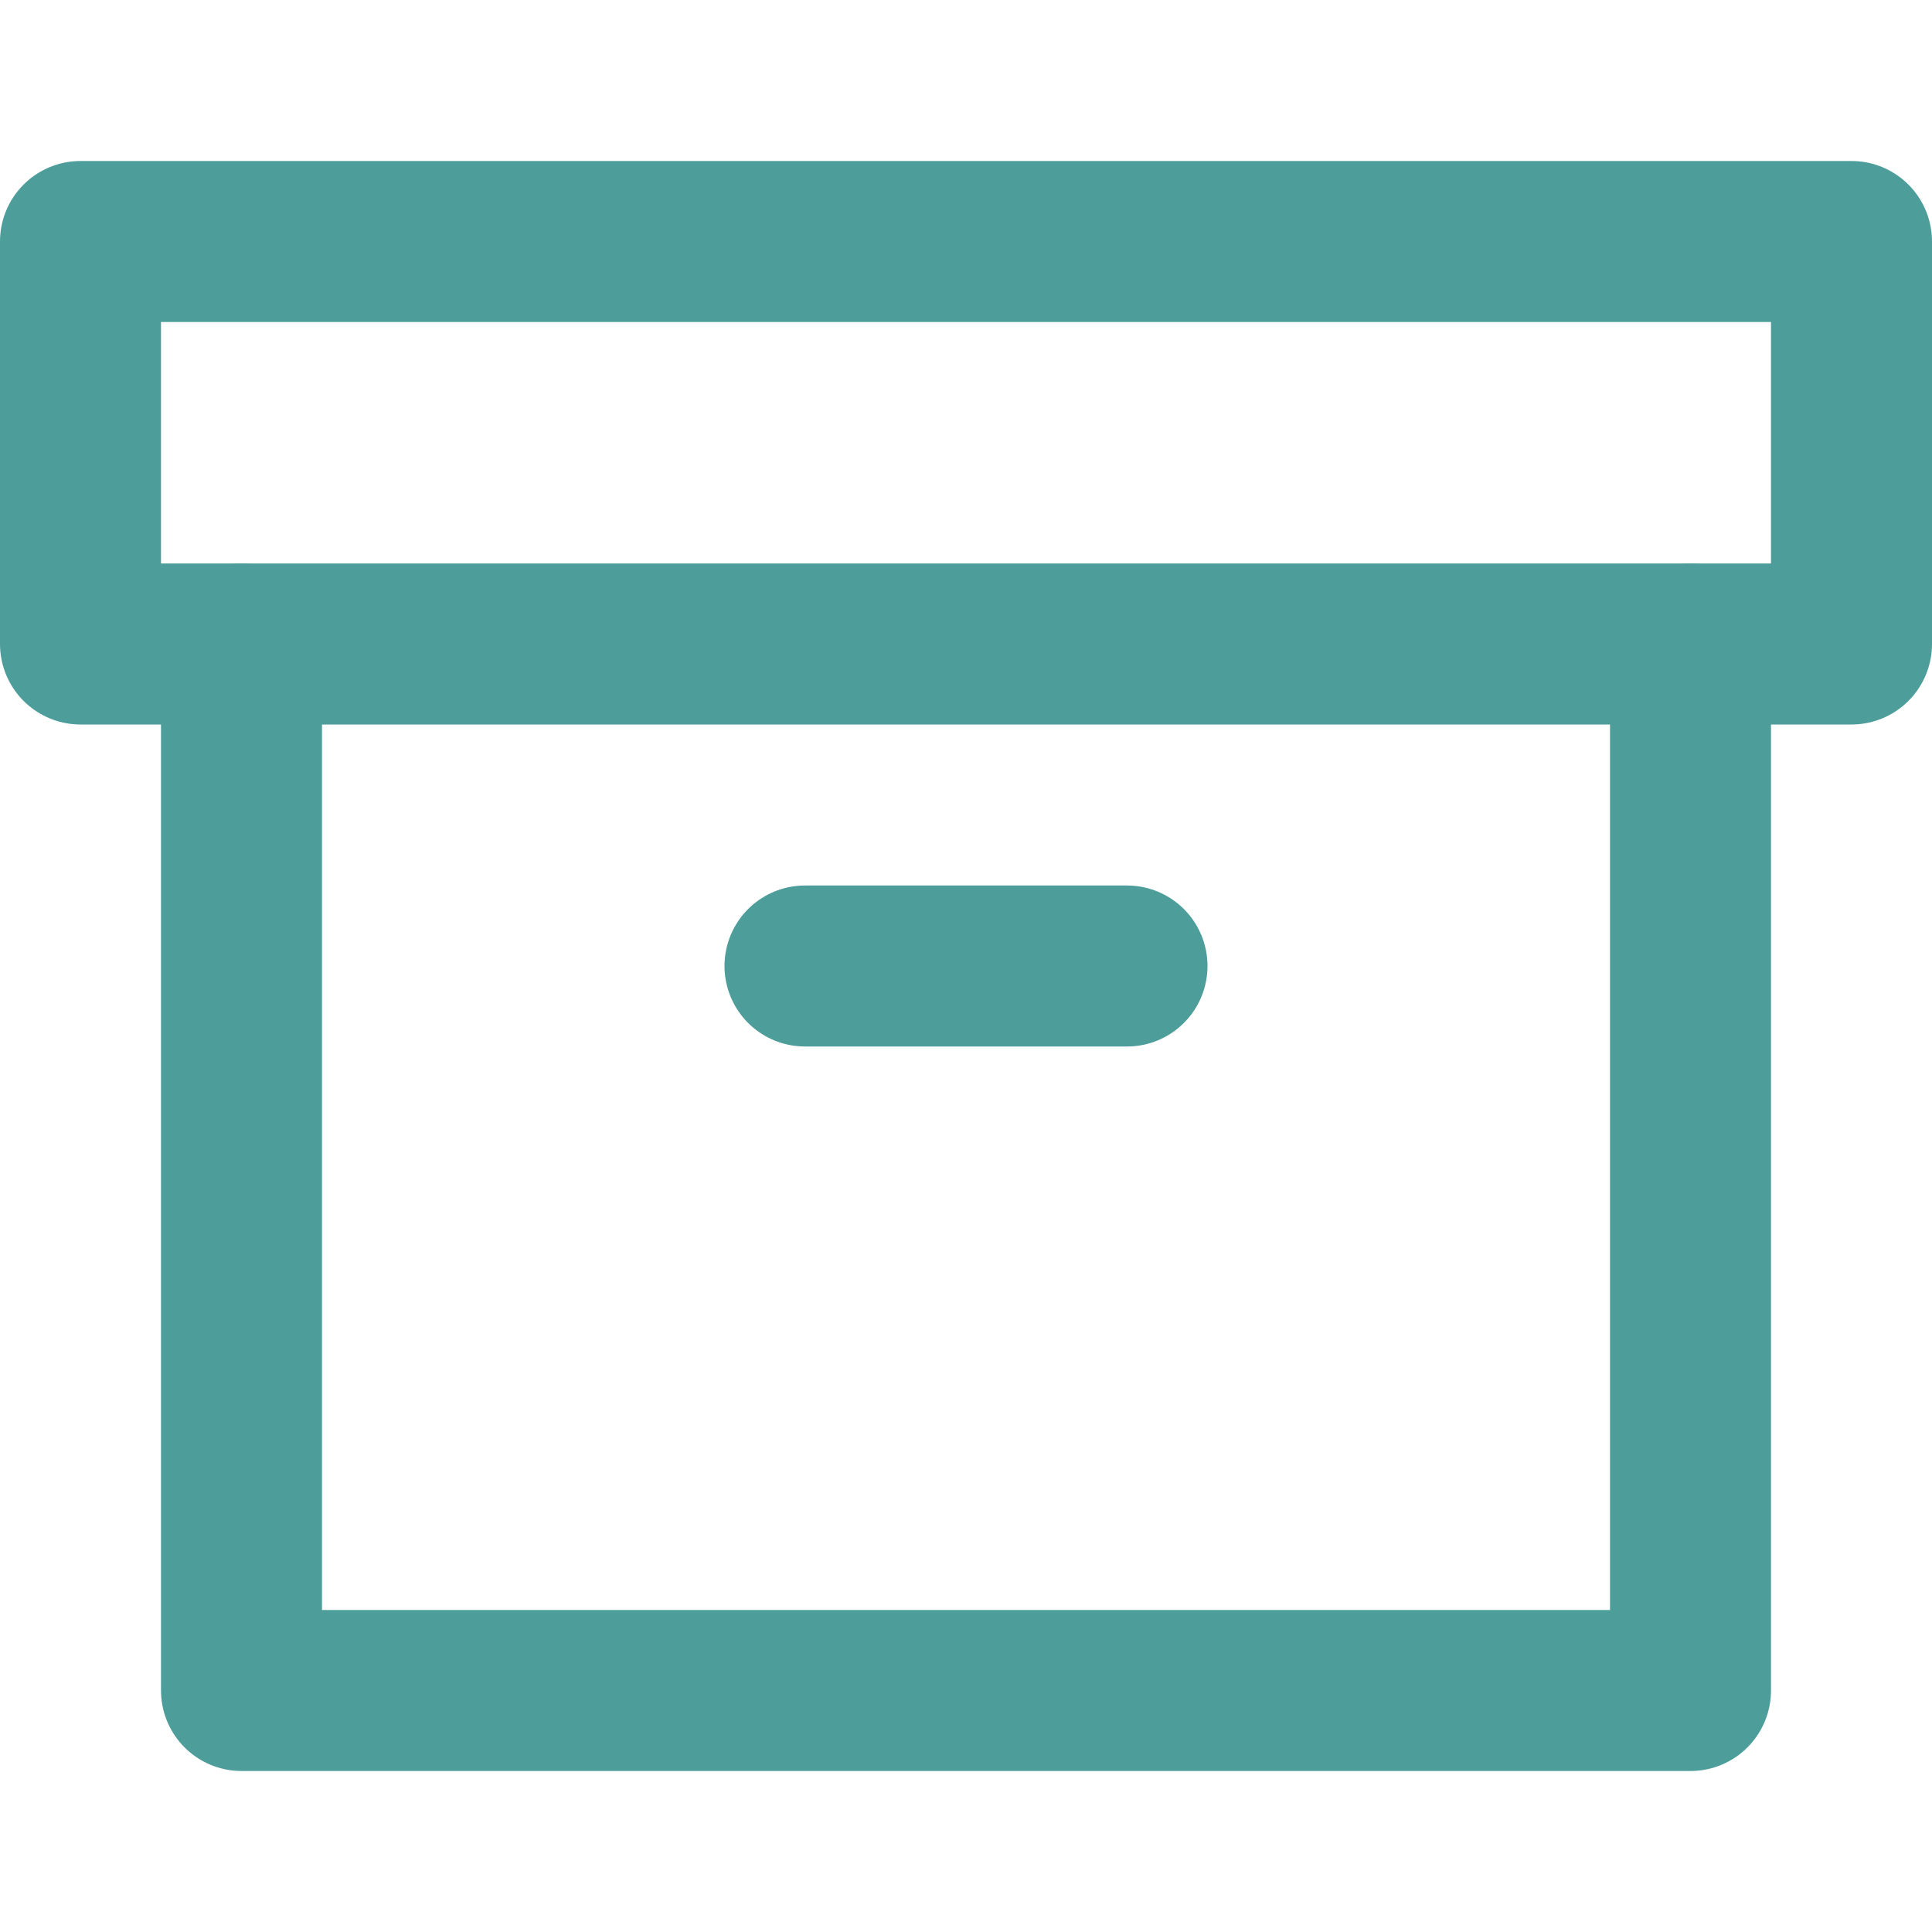
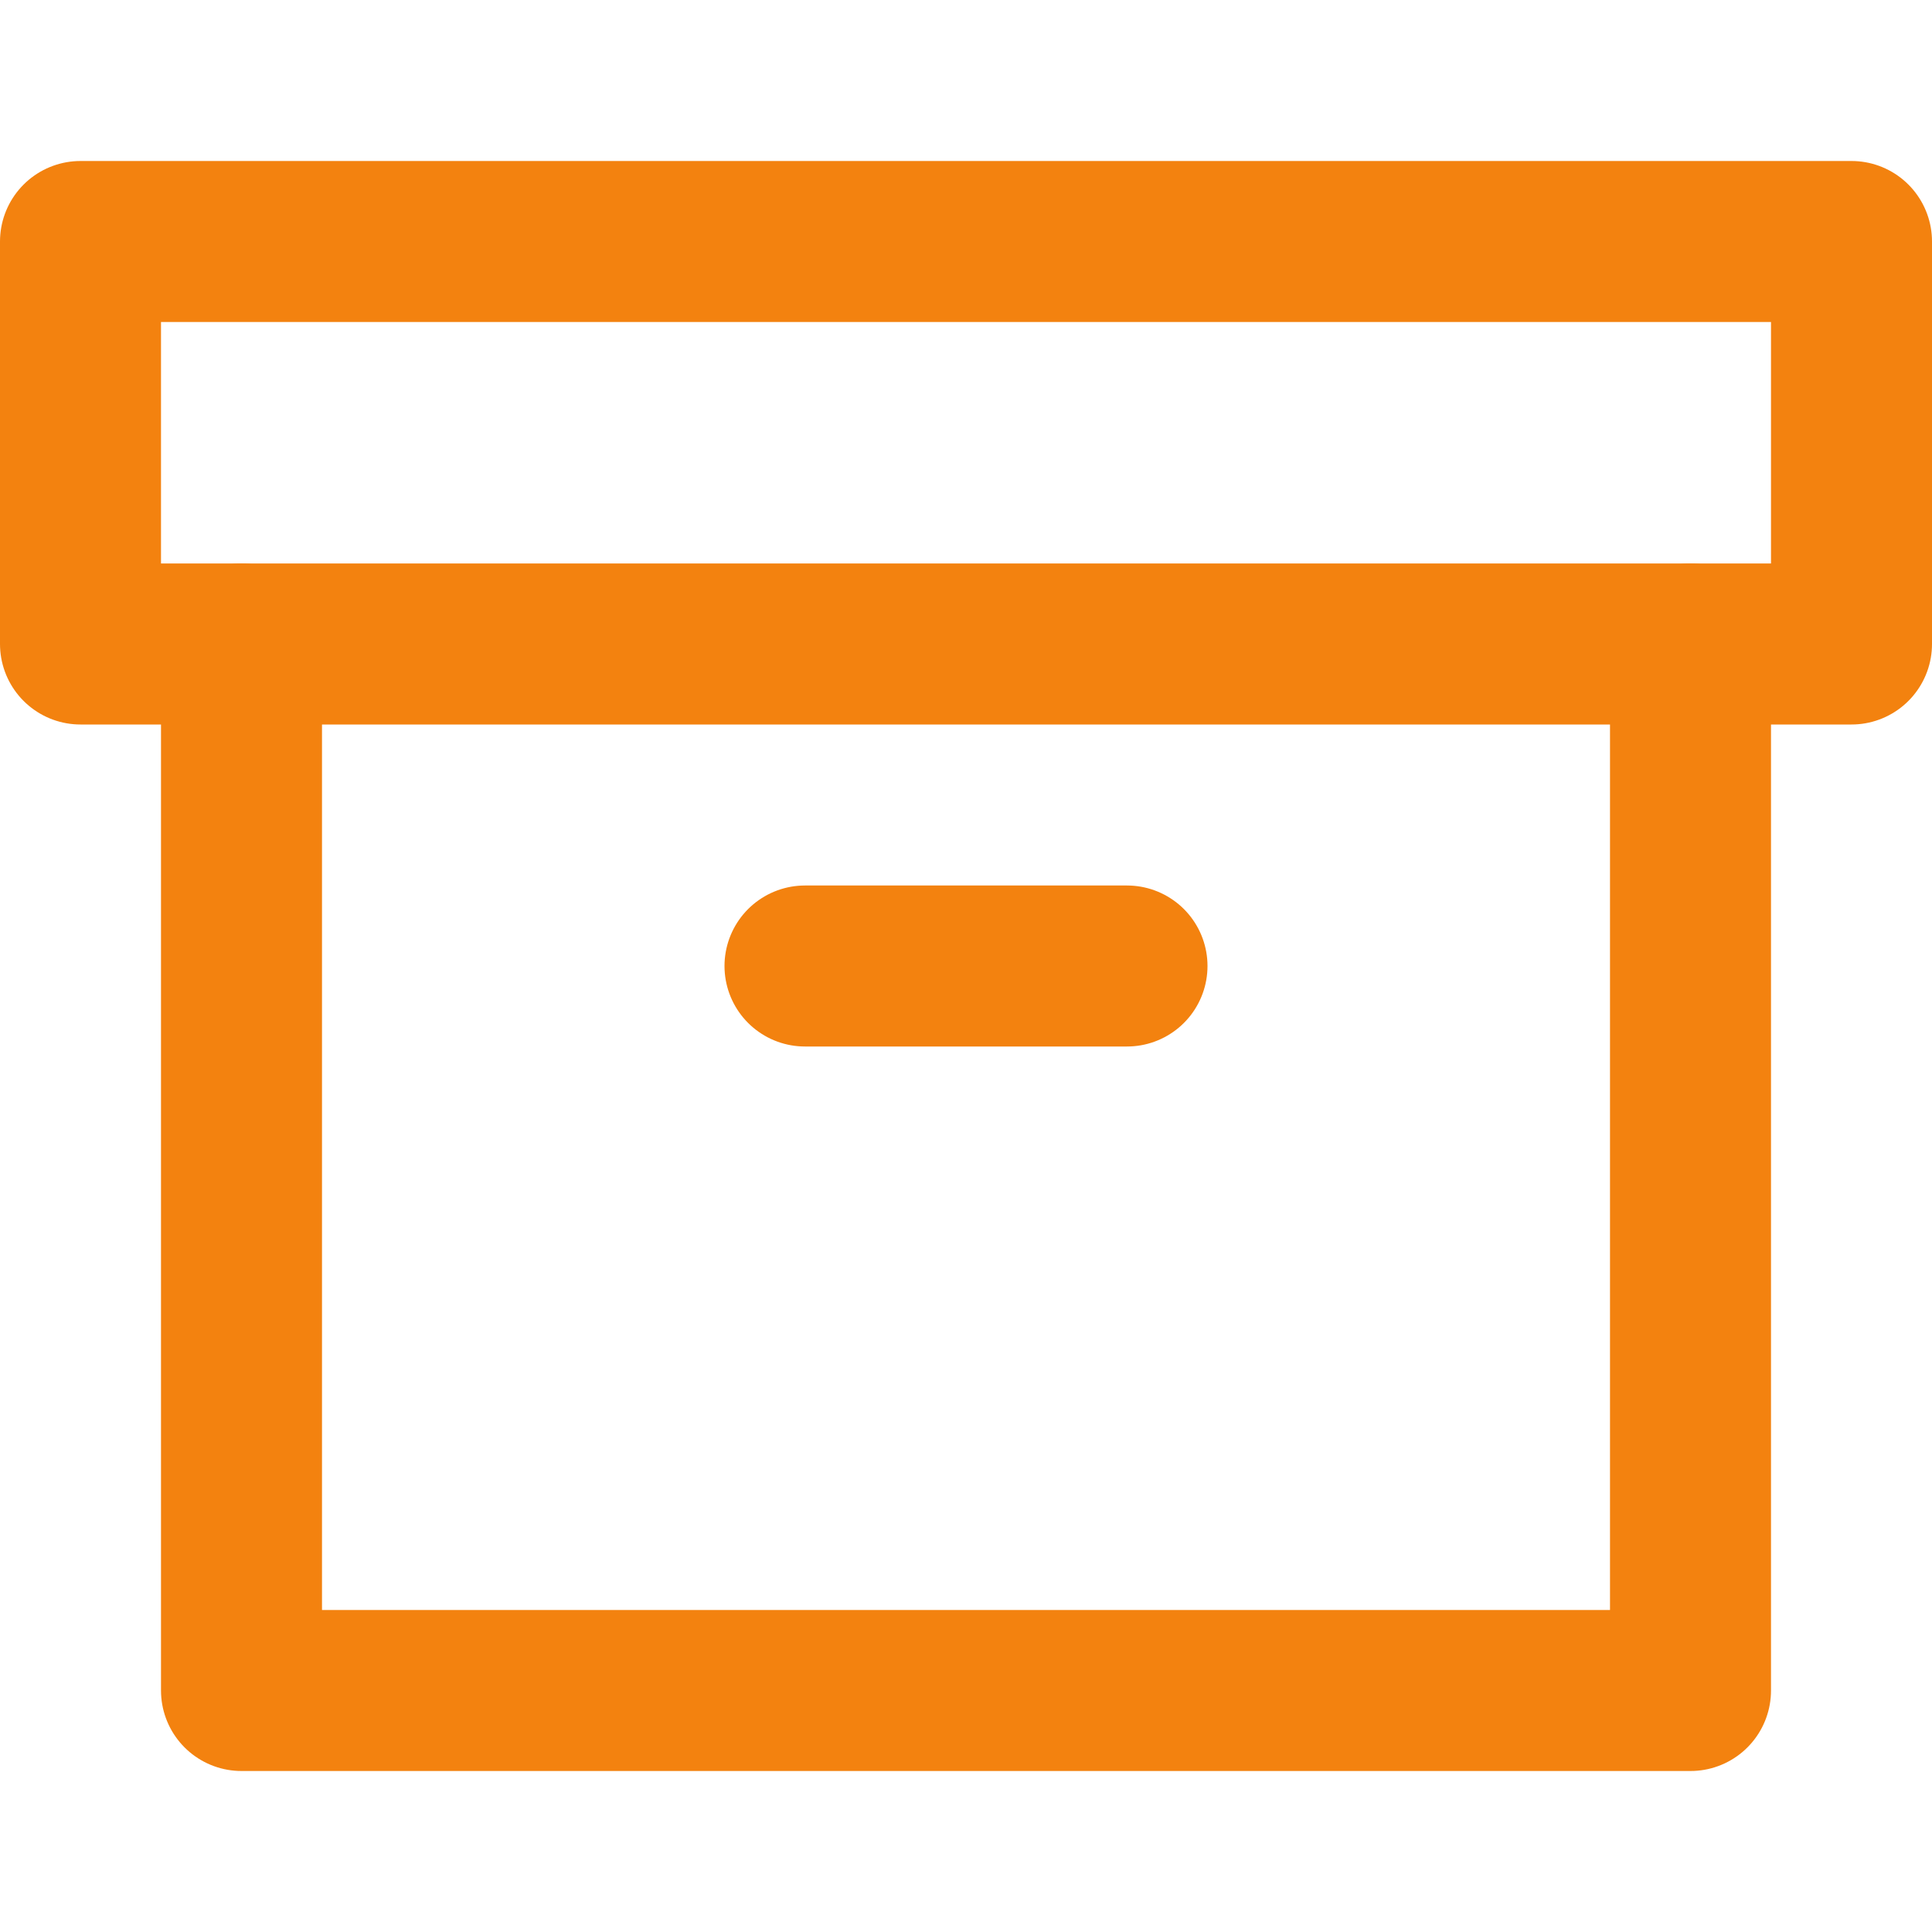
- <svg xmlns="http://www.w3.org/2000/svg" width="100" height="100" viewBox="0 0 24 24" fill="none" stroke="#4d9e9b" stroke-width="2" stroke-linecap="round" stroke-linejoin="round" class="feather feather-archive">
+ <svg xmlns="http://www.w3.org/2000/svg" width="100" height="100" viewBox="0 0 24 24" fill="none" stroke="#f3820f" stroke-width="2" stroke-linecap="round" stroke-linejoin="round" class="feather feather-archive">
  <polyline points="21 8 21 21 3 21 3 8" />
  <rect x="1" y="3" width="22" height="5" />
  <line x1="10" y1="12" x2="14" y2="12" />
</svg>
